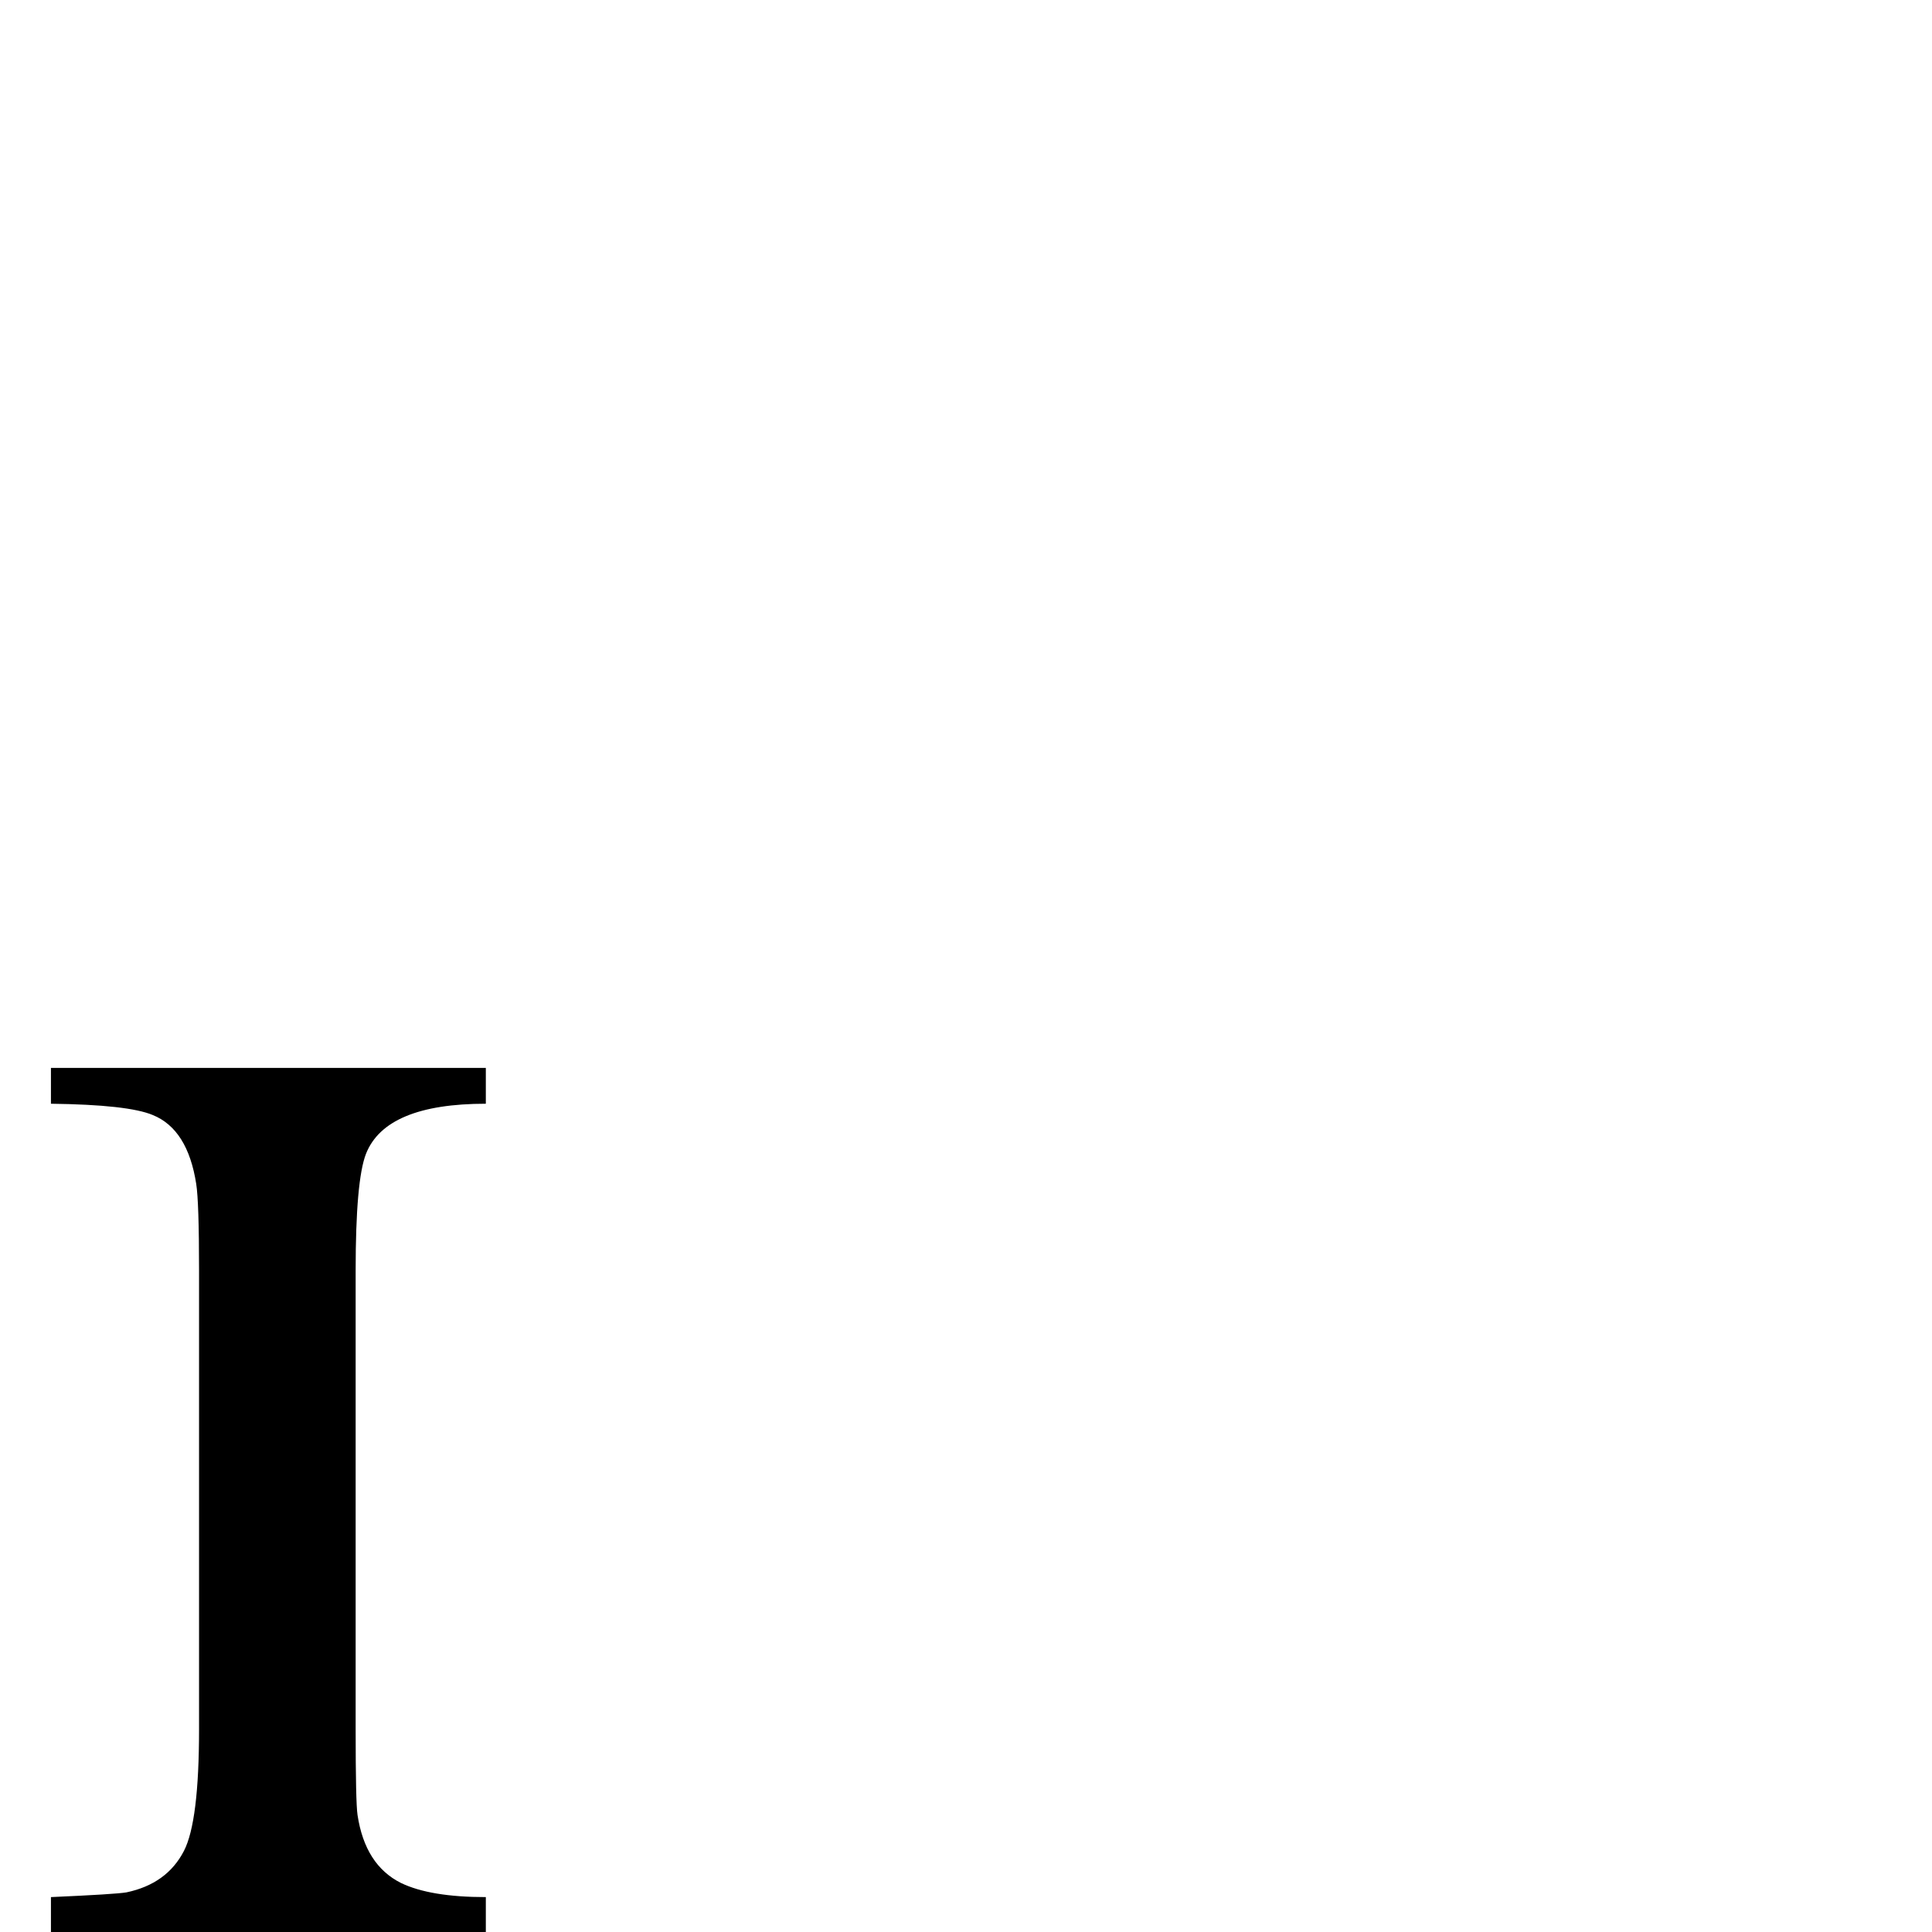
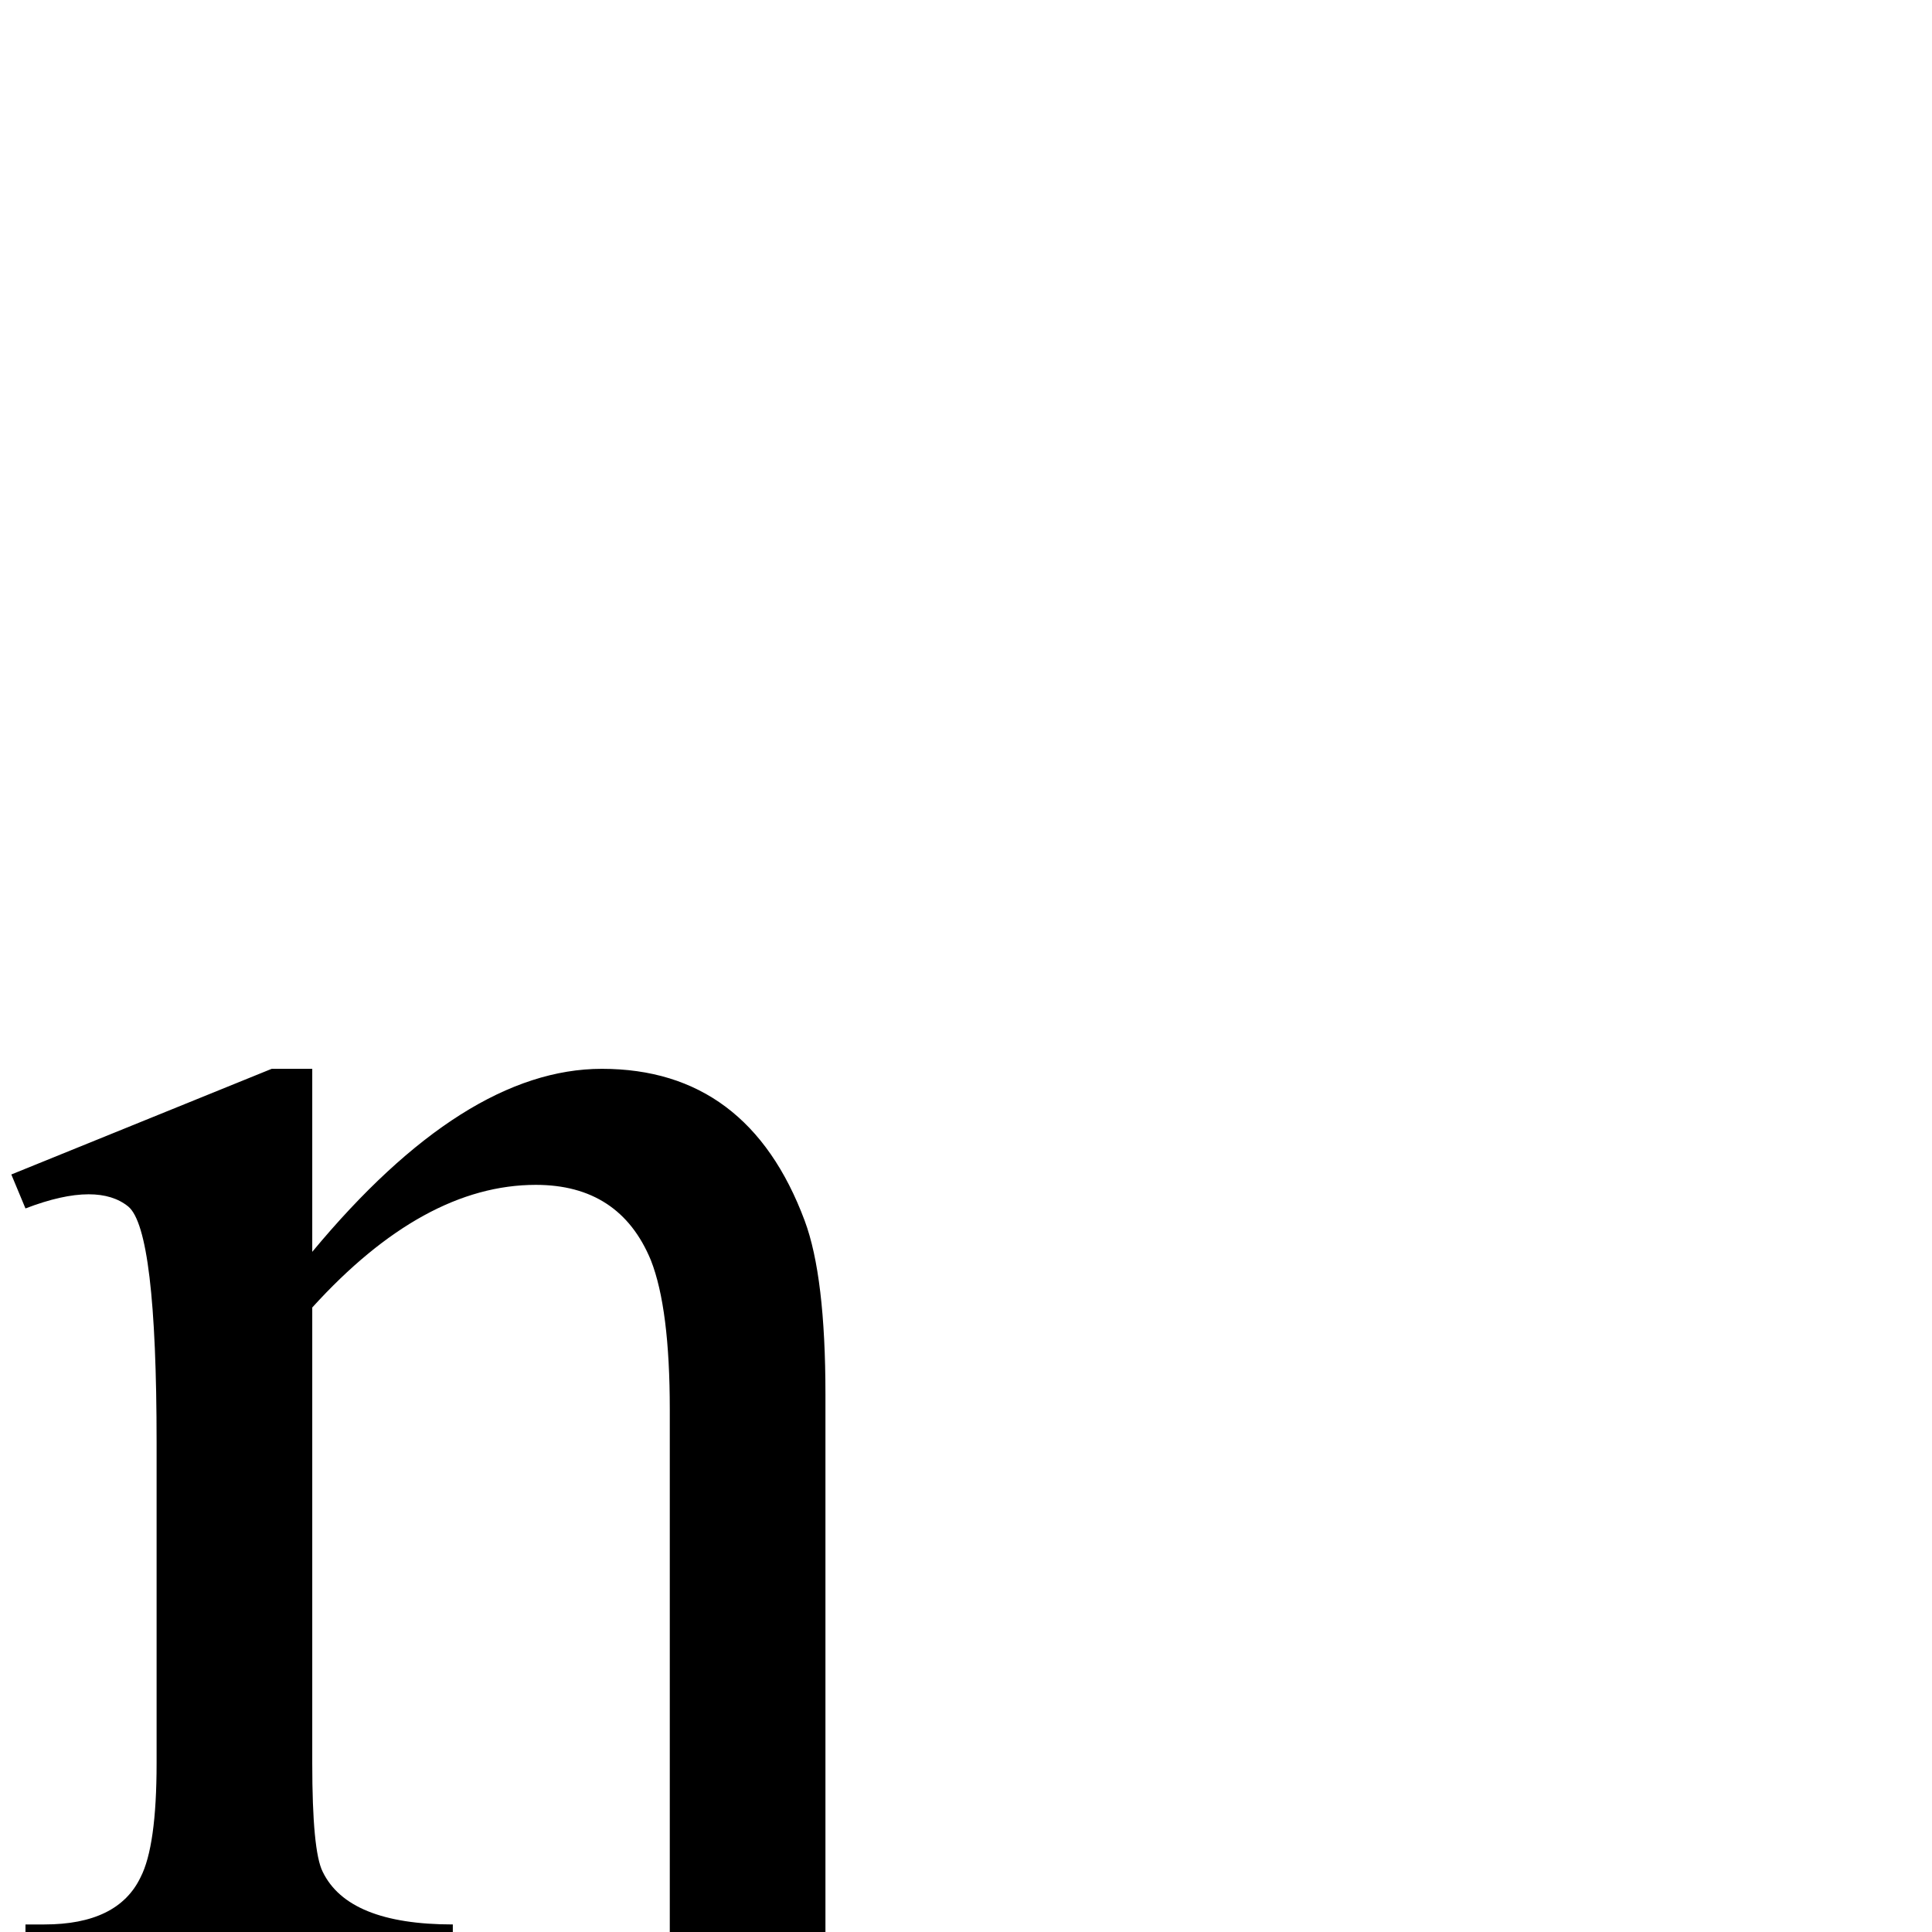
- <svg xmlns="http://www.w3.org/2000/svg" version="1.1" viewBox="0 -410 2048 2048">
+ <svg xmlns="http://www.w3.org/2000/svg" version="1.1" viewBox="0 -438 2048 2048">
  <g transform="matrix(1 0 0 -1 0 1638)">
-     <path fill="currentColor" d="M515 0h-461v37q68 3 80 5q43 9 61 44q16 31 16 129v486q0 73 -3 92q-9 58 -46 73q-26 11 -108 12v38h461v-38q-106 0 -127 -53q-11 -28 -11 -124v-486q0 -78 2 -91q8 -53 46 -72q31 -15 90 -15v-37z" />
+     <path fill="currentColor" d="M1015 -438h-453v36h19q105 0 125 77q4 15 4 94v813q0 107 -20 158q-33 80 -122 80q-119 0 -237 -130v-483q0 -93 11 -115q27 -56 138 -56v-36h-453v36h20q78 0 102 50q17 33 17 121v340q0 225 -30 250q-16 13 -42 13q-28 0 -67 -15l-15 36l276 112h43v-194 q161 194 307 194q155 0 215 -161q22 -59 22 -184v-829q0 -128 50 -157q25 -14 90 -14v-36z" />
  </g>
</svg>
